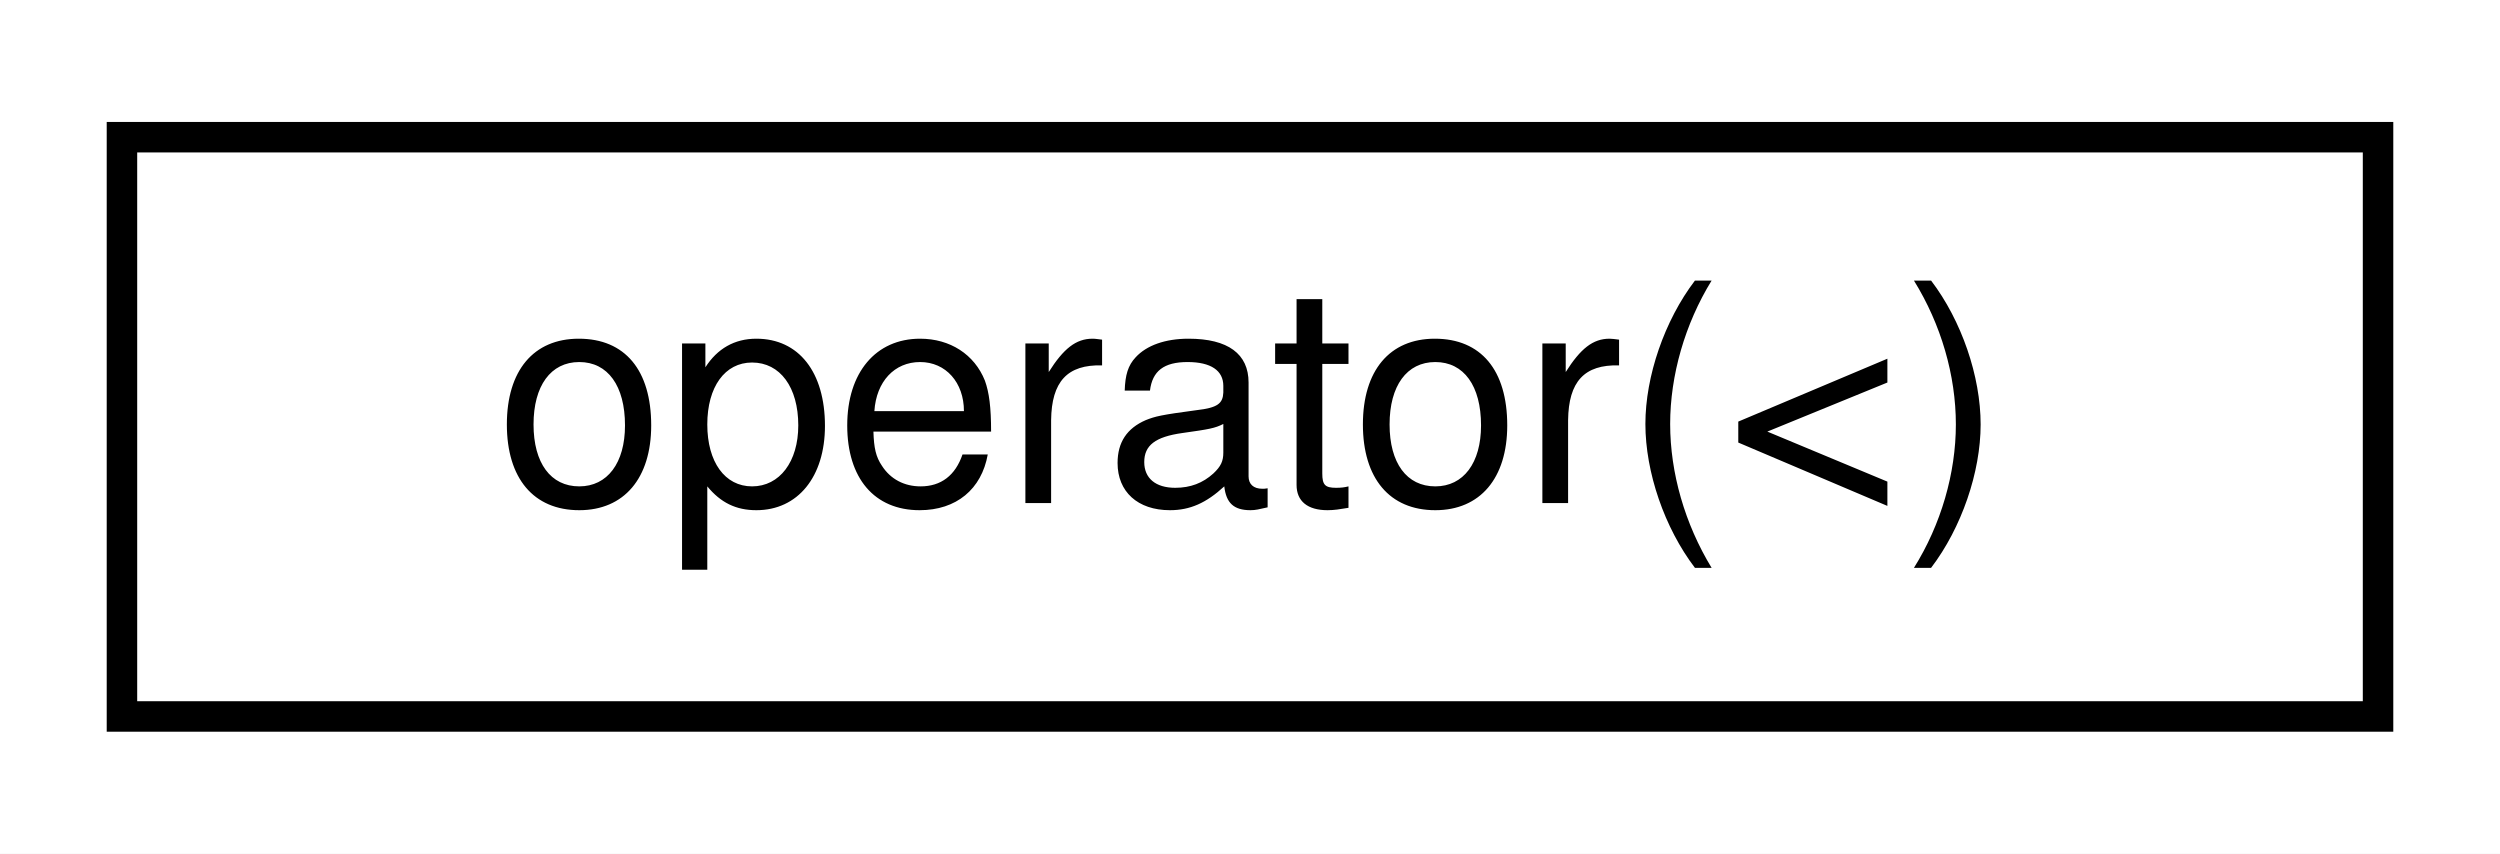
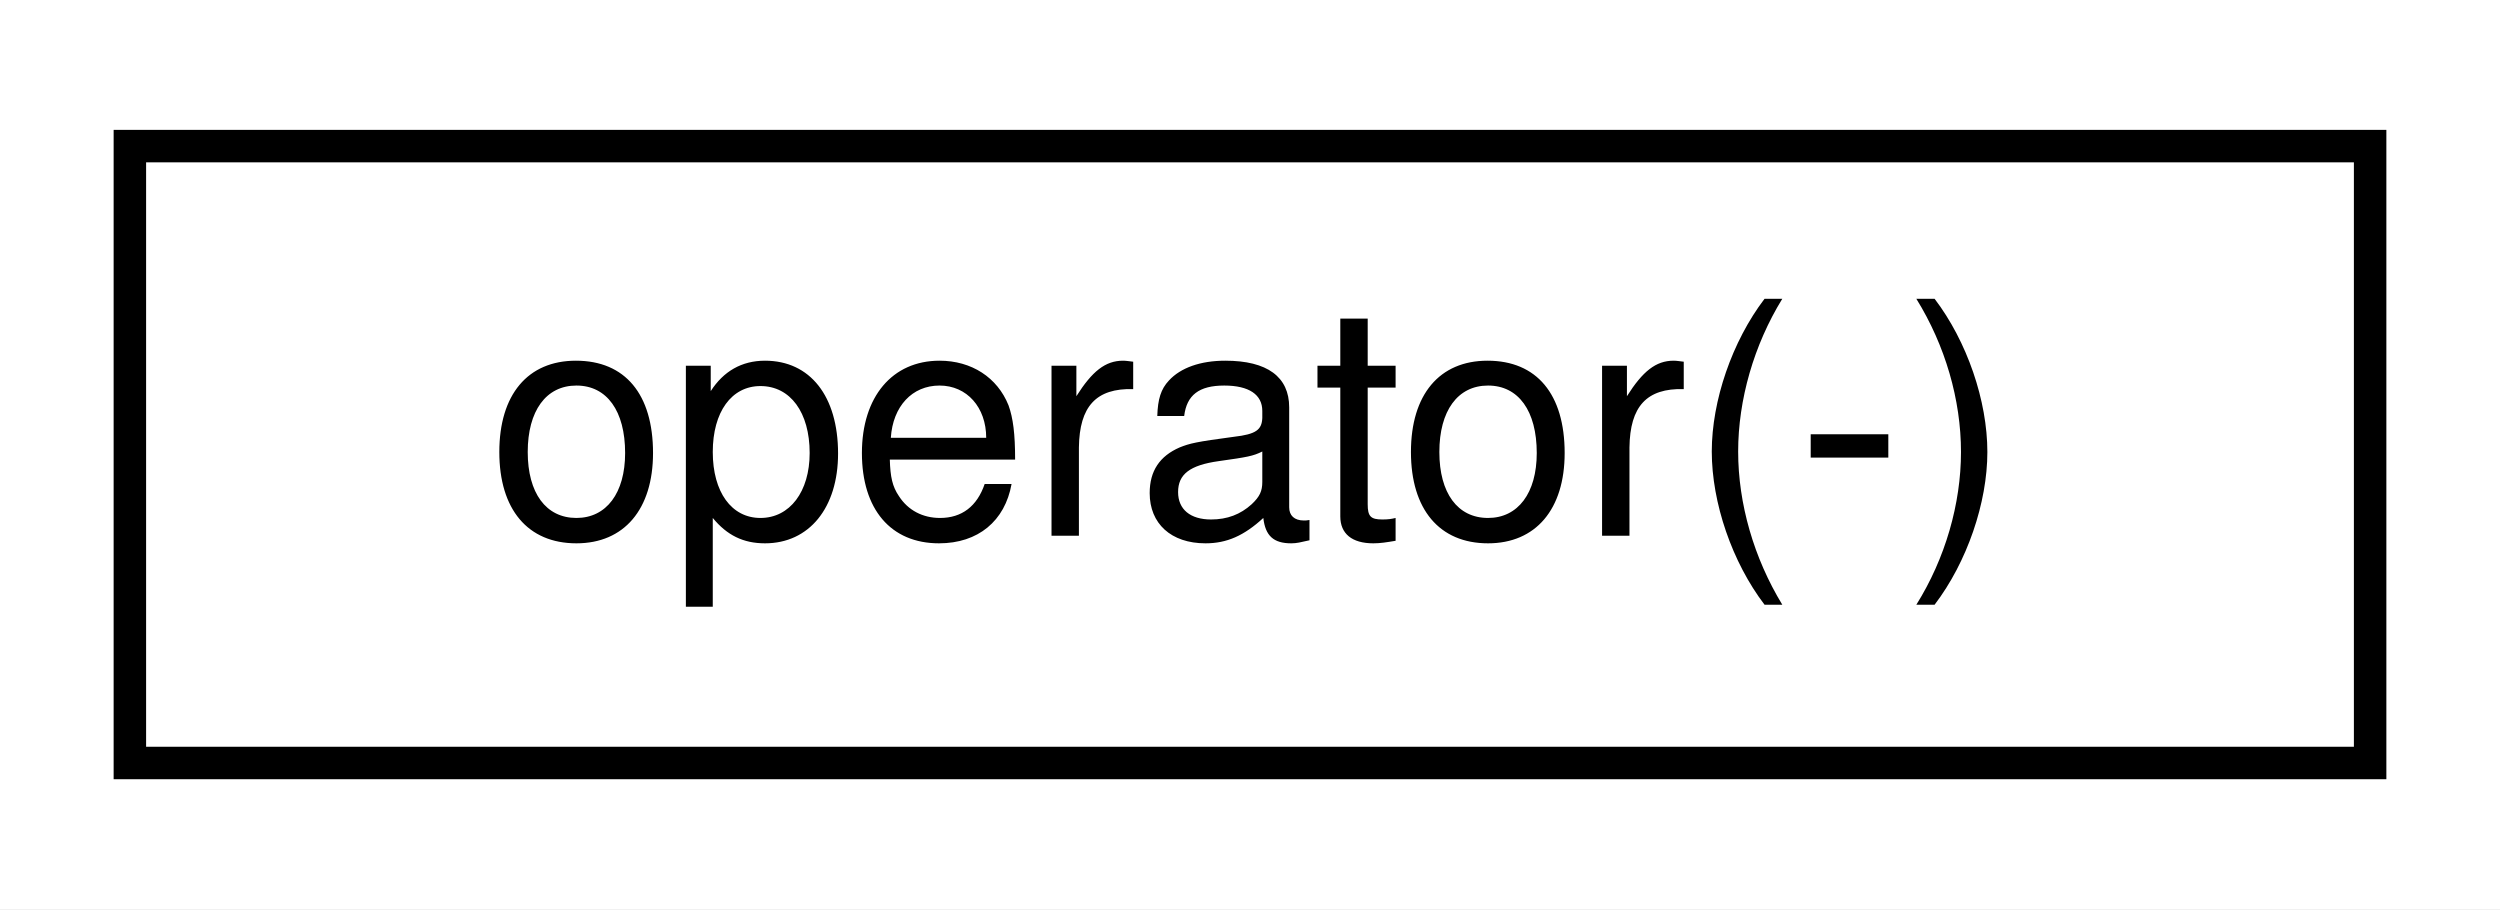
- <svg xmlns="http://www.w3.org/2000/svg" xmlns:xlink="http://www.w3.org/1999/xlink" width="82pt" height="28pt" viewBox="0.00 0.00 82.00 28.00">
+ <svg xmlns="http://www.w3.org/2000/svg" xmlns:xlink="http://www.w3.org/1999/xlink" width="77pt" height="28pt" viewBox="0.00 0.00 77.00 28.00">
  <g id="graph0" class="graph" transform="scale(1 1) rotate(0) translate(4 24)">
-     <polygon fill="white" stroke="transparent" points="-4,4 -4,-24 78,-24 78,4 -4,4" />
+     <polygon fill="white" stroke="transparent" points="-4,4 -4,-24 73,-24 73,4 -4,4" />
    <g id="node1" class="node">
      <g id="a_node1">
-         <a xlink:href="group__time__manager__mod.html#interfacetime__manager__mod_1_1operator_07_3_08" target="_top" xlink:title="Operator override interface for use with time_type.">
-           <polygon fill="white" stroke="black" points="0,-0.5 0,-19.5 74,-19.5 74,-0.5 0,-0.5" />
-           <text text-anchor="middle" x="37" y="-7.5" font-family="Helvetica,sans-Serif" font-size="10.00">operator(&lt;)</text>
+         <a xlink:href="group__time__manager__mod.html#interfacetime__manager__mod_1_1operator_07-_08" target="_top" xlink:title="Operator override interface for use with time_type.">
+           <polygon fill="white" stroke="black" points="0,-0.5 0,-19.5 69,-19.5 69,-0.5 0,-0.5" />
+           <text text-anchor="middle" x="34.5" y="-7.5" font-family="Helvetica,sans-Serif" font-size="10.00">operator(-)</text>
        </a>
      </g>
    </g>
  </g>
</svg>
